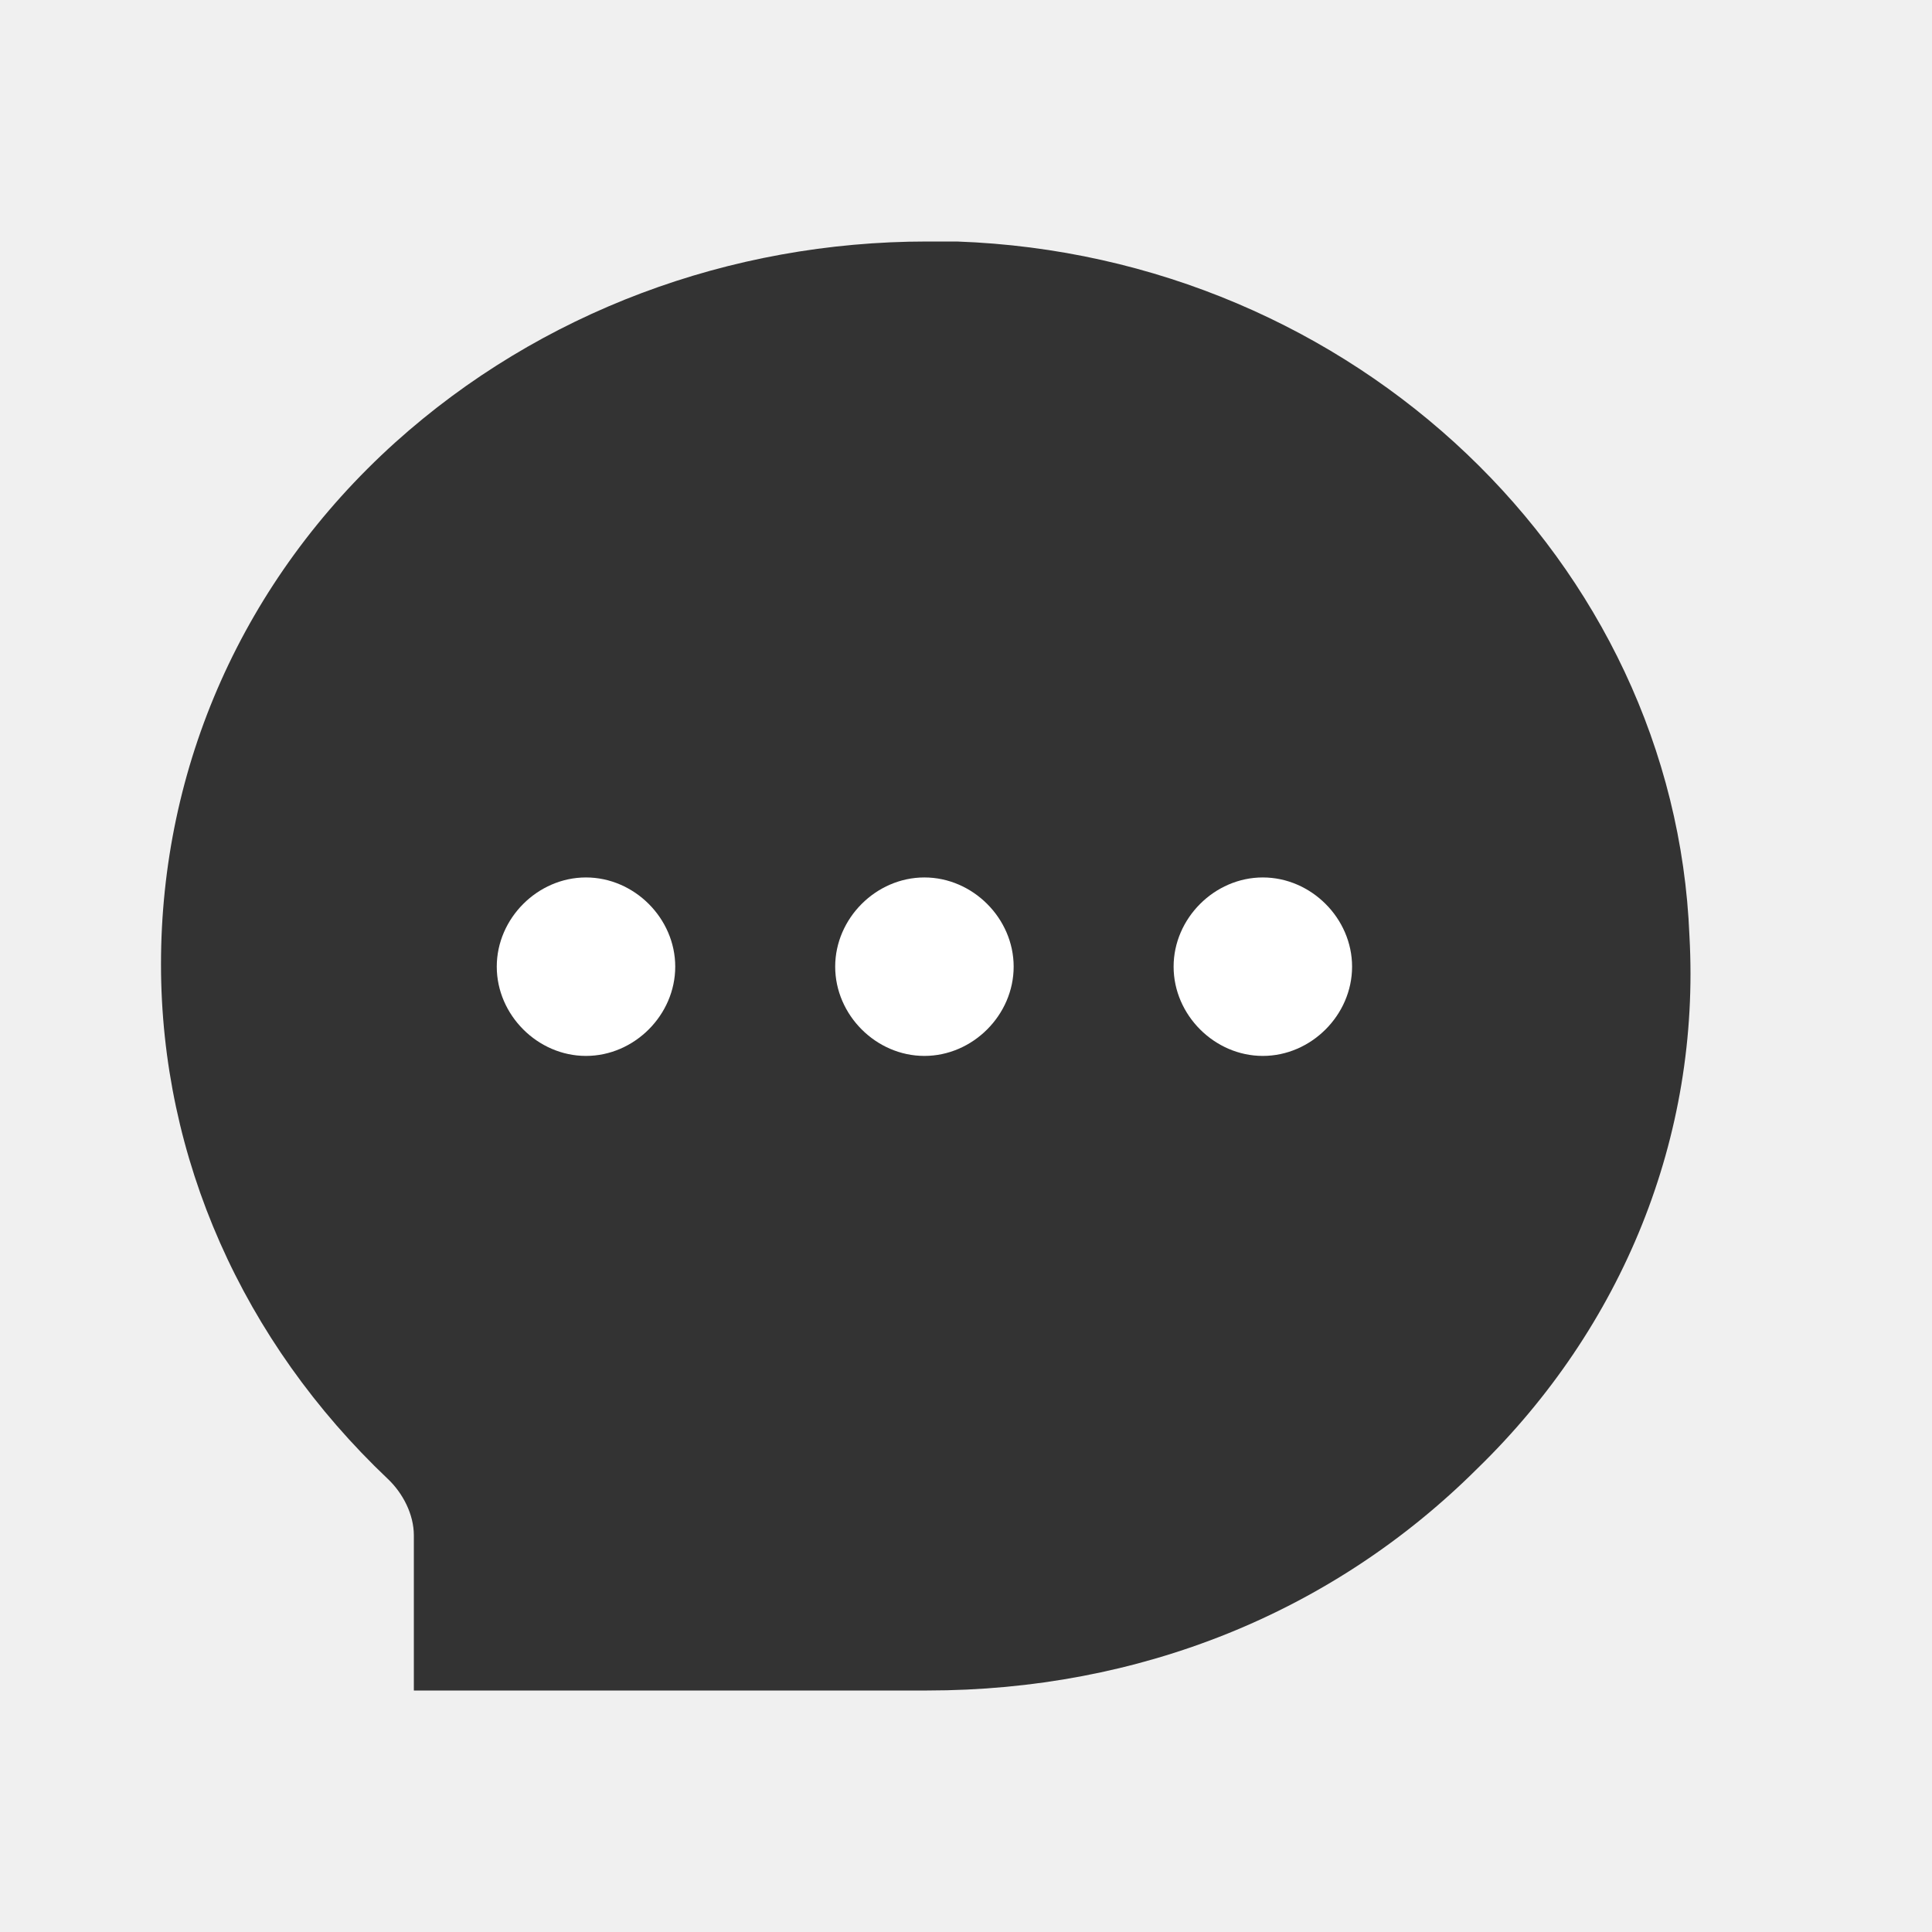
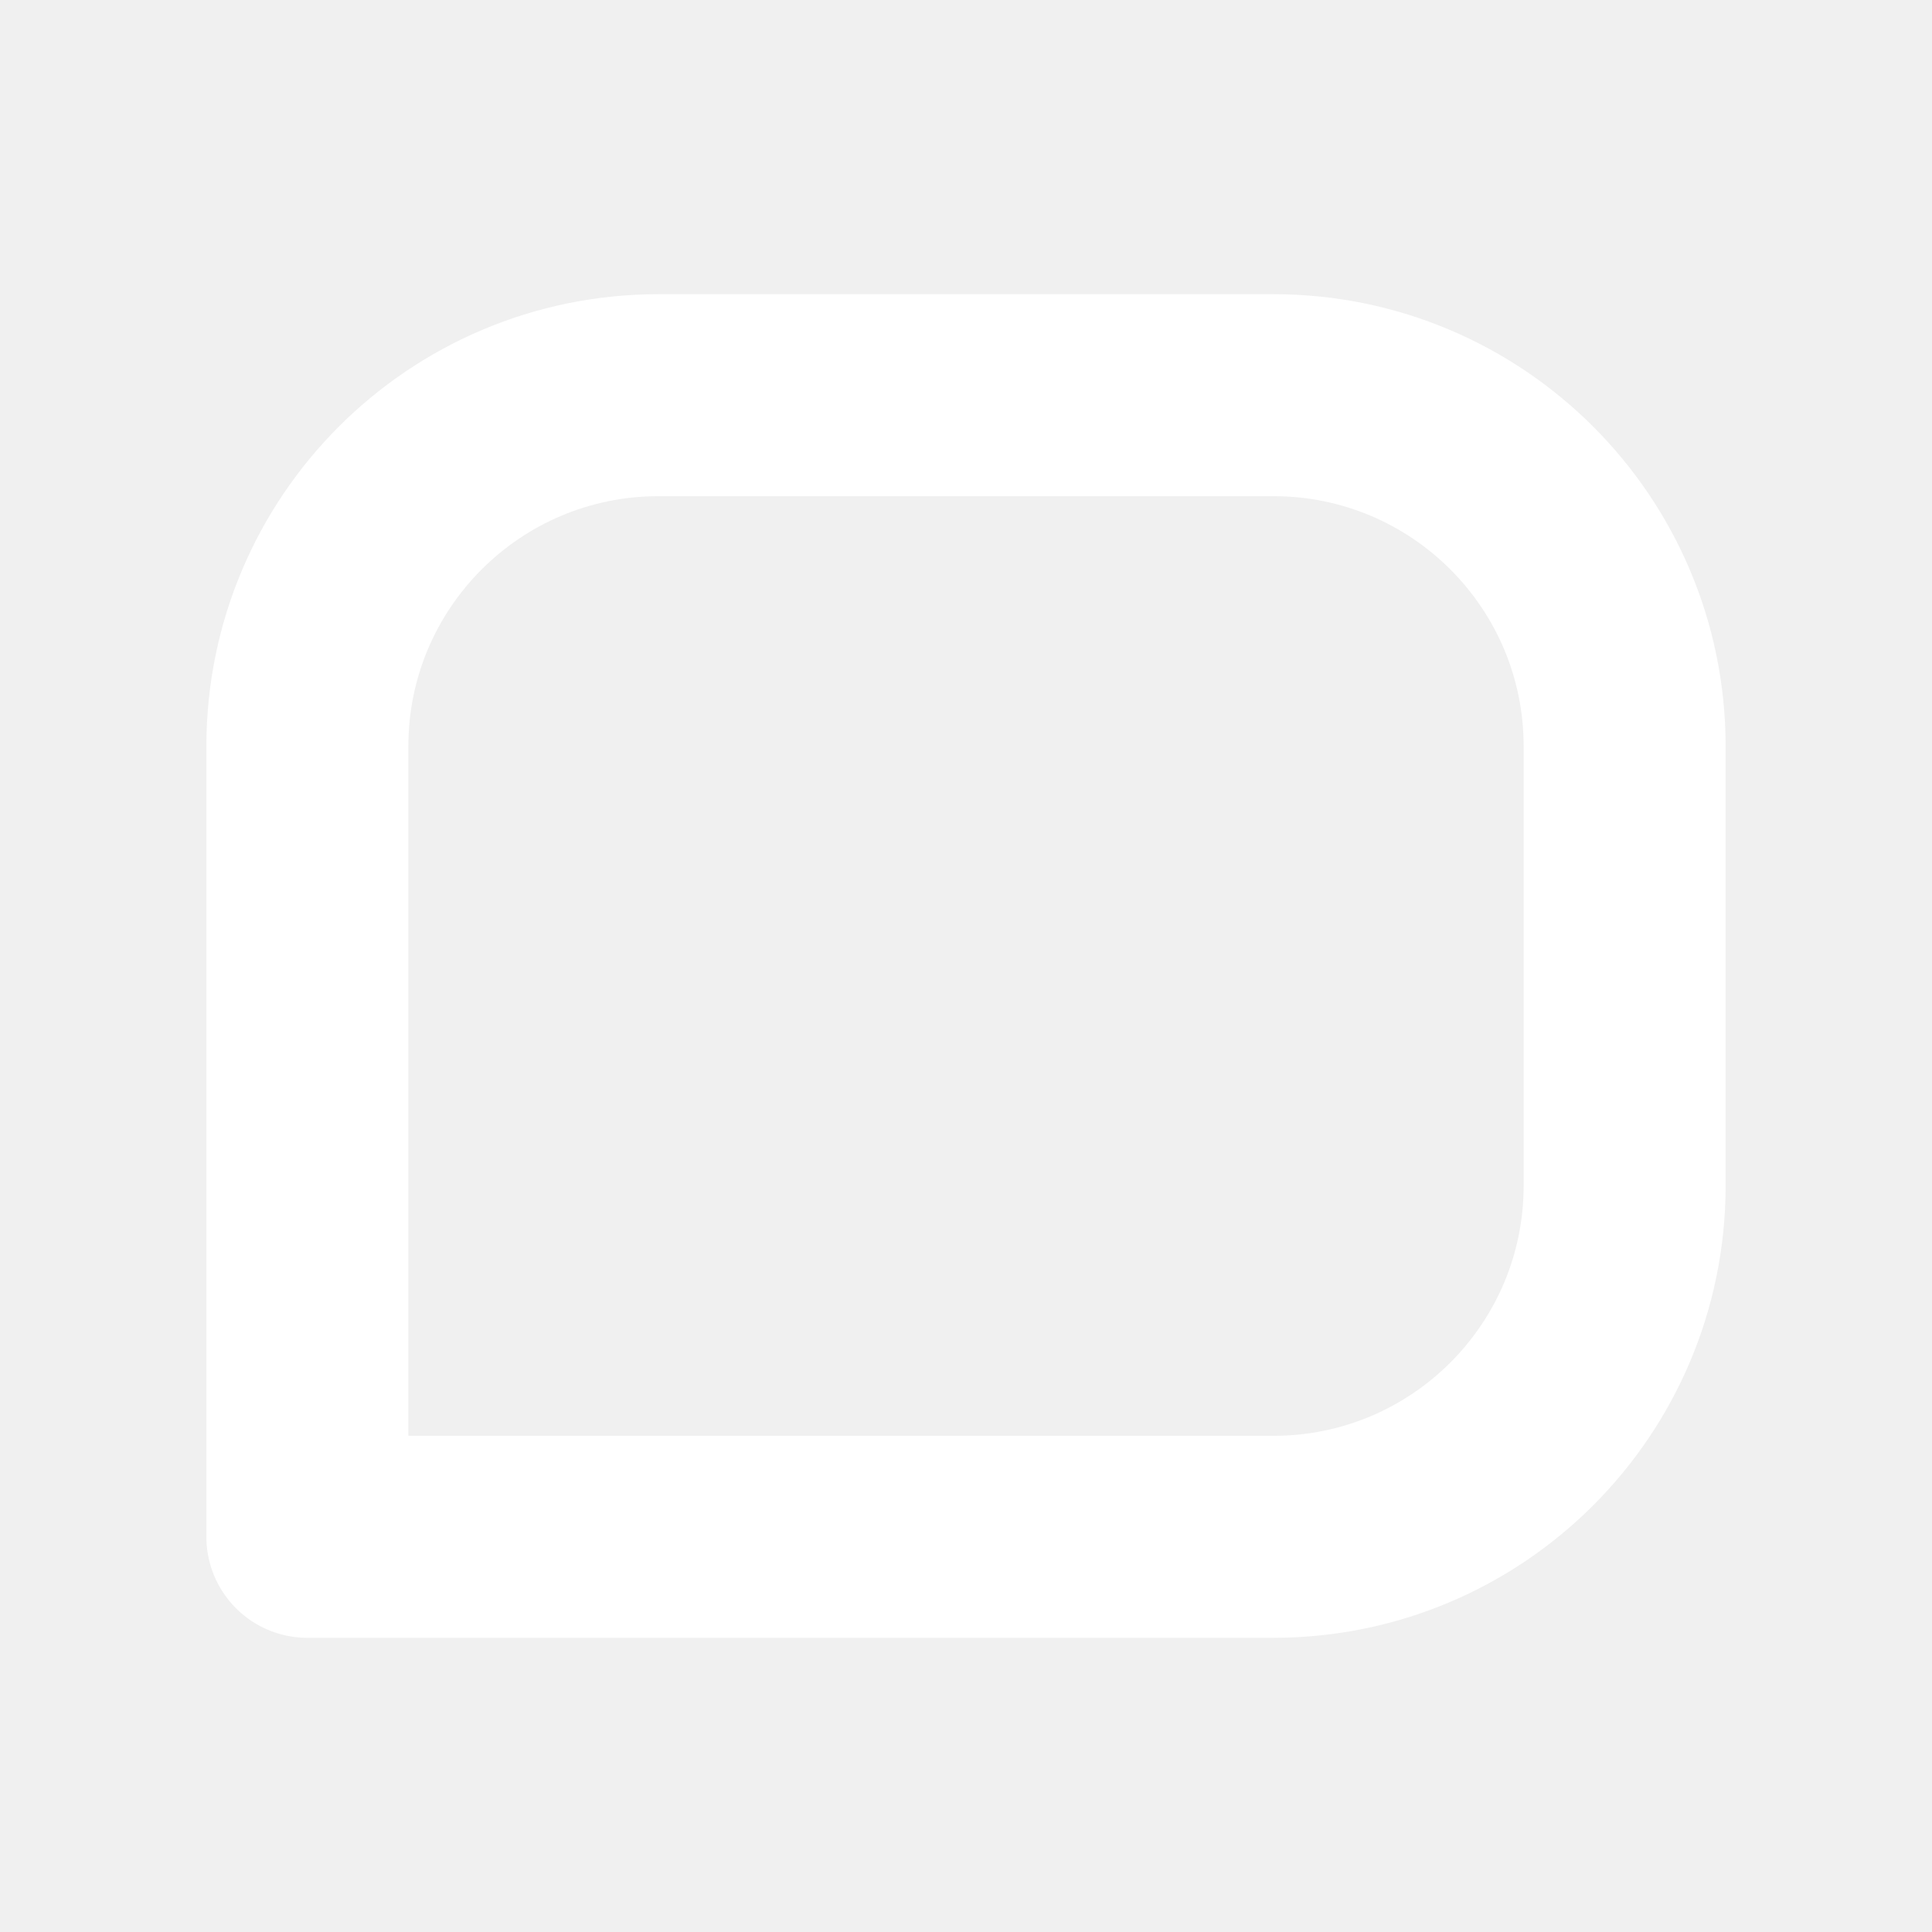
- <svg xmlns="http://www.w3.org/2000/svg" width="24" height="24" viewBox="0 0 24 24" fill="none">
-   <path d="M5.141 21H11.517C14.15 21 16.552 20.037 18.354 18.241C20.155 16.489 21.125 14.124 20.987 11.628C20.802 6.985 16.829 3.175 11.886 3H11.517C9.068 3 6.712 3.876 4.91 5.496C3.016 7.204 2 9.526 2 11.978C2 14.387 3.016 16.664 4.818 18.372C5.003 18.547 5.141 18.81 5.141 19.073V21Z" fill="#333333" />
-   <path d="M6.171 12.008C6.171 12.609 6.679 13.117 7.279 13.117C7.88 13.117 8.388 12.609 8.388 12.008C8.388 11.408 7.88 10.9 7.279 10.9C6.679 10.9 6.171 11.408 6.171 12.008ZM10.375 12.008C10.375 12.609 10.883 13.117 11.483 13.117C12.084 13.117 12.592 12.609 12.592 12.008C12.592 11.408 12.084 10.9 11.483 10.9C10.883 10.9 10.375 11.408 10.375 12.008ZM14.579 12.008C14.579 12.609 15.087 13.117 15.687 13.117C16.288 13.117 16.796 12.609 16.796 12.008C16.796 11.408 16.288 10.9 15.687 10.9C15.087 10.9 14.579 11.408 14.579 12.008Z" fill="white" />
+ <svg xmlns="http://www.w3.org/2000/svg" width="22" height="22" viewBox="0 0 22 22" fill="none">
+   <path d="M7.5 4.5H14.5C16.71 4.5 18.5 6.29 18.5 8.5V13.5C18.5 15.71 16.71 17.5 14.5 17.5H3.5V8.5C3.5 6.29 5.29 4.5 7.5 4.5Z" stroke="#FFFFFF" stroke-width="2.3" stroke-linecap="round" stroke-linejoin="round" />
</svg>
